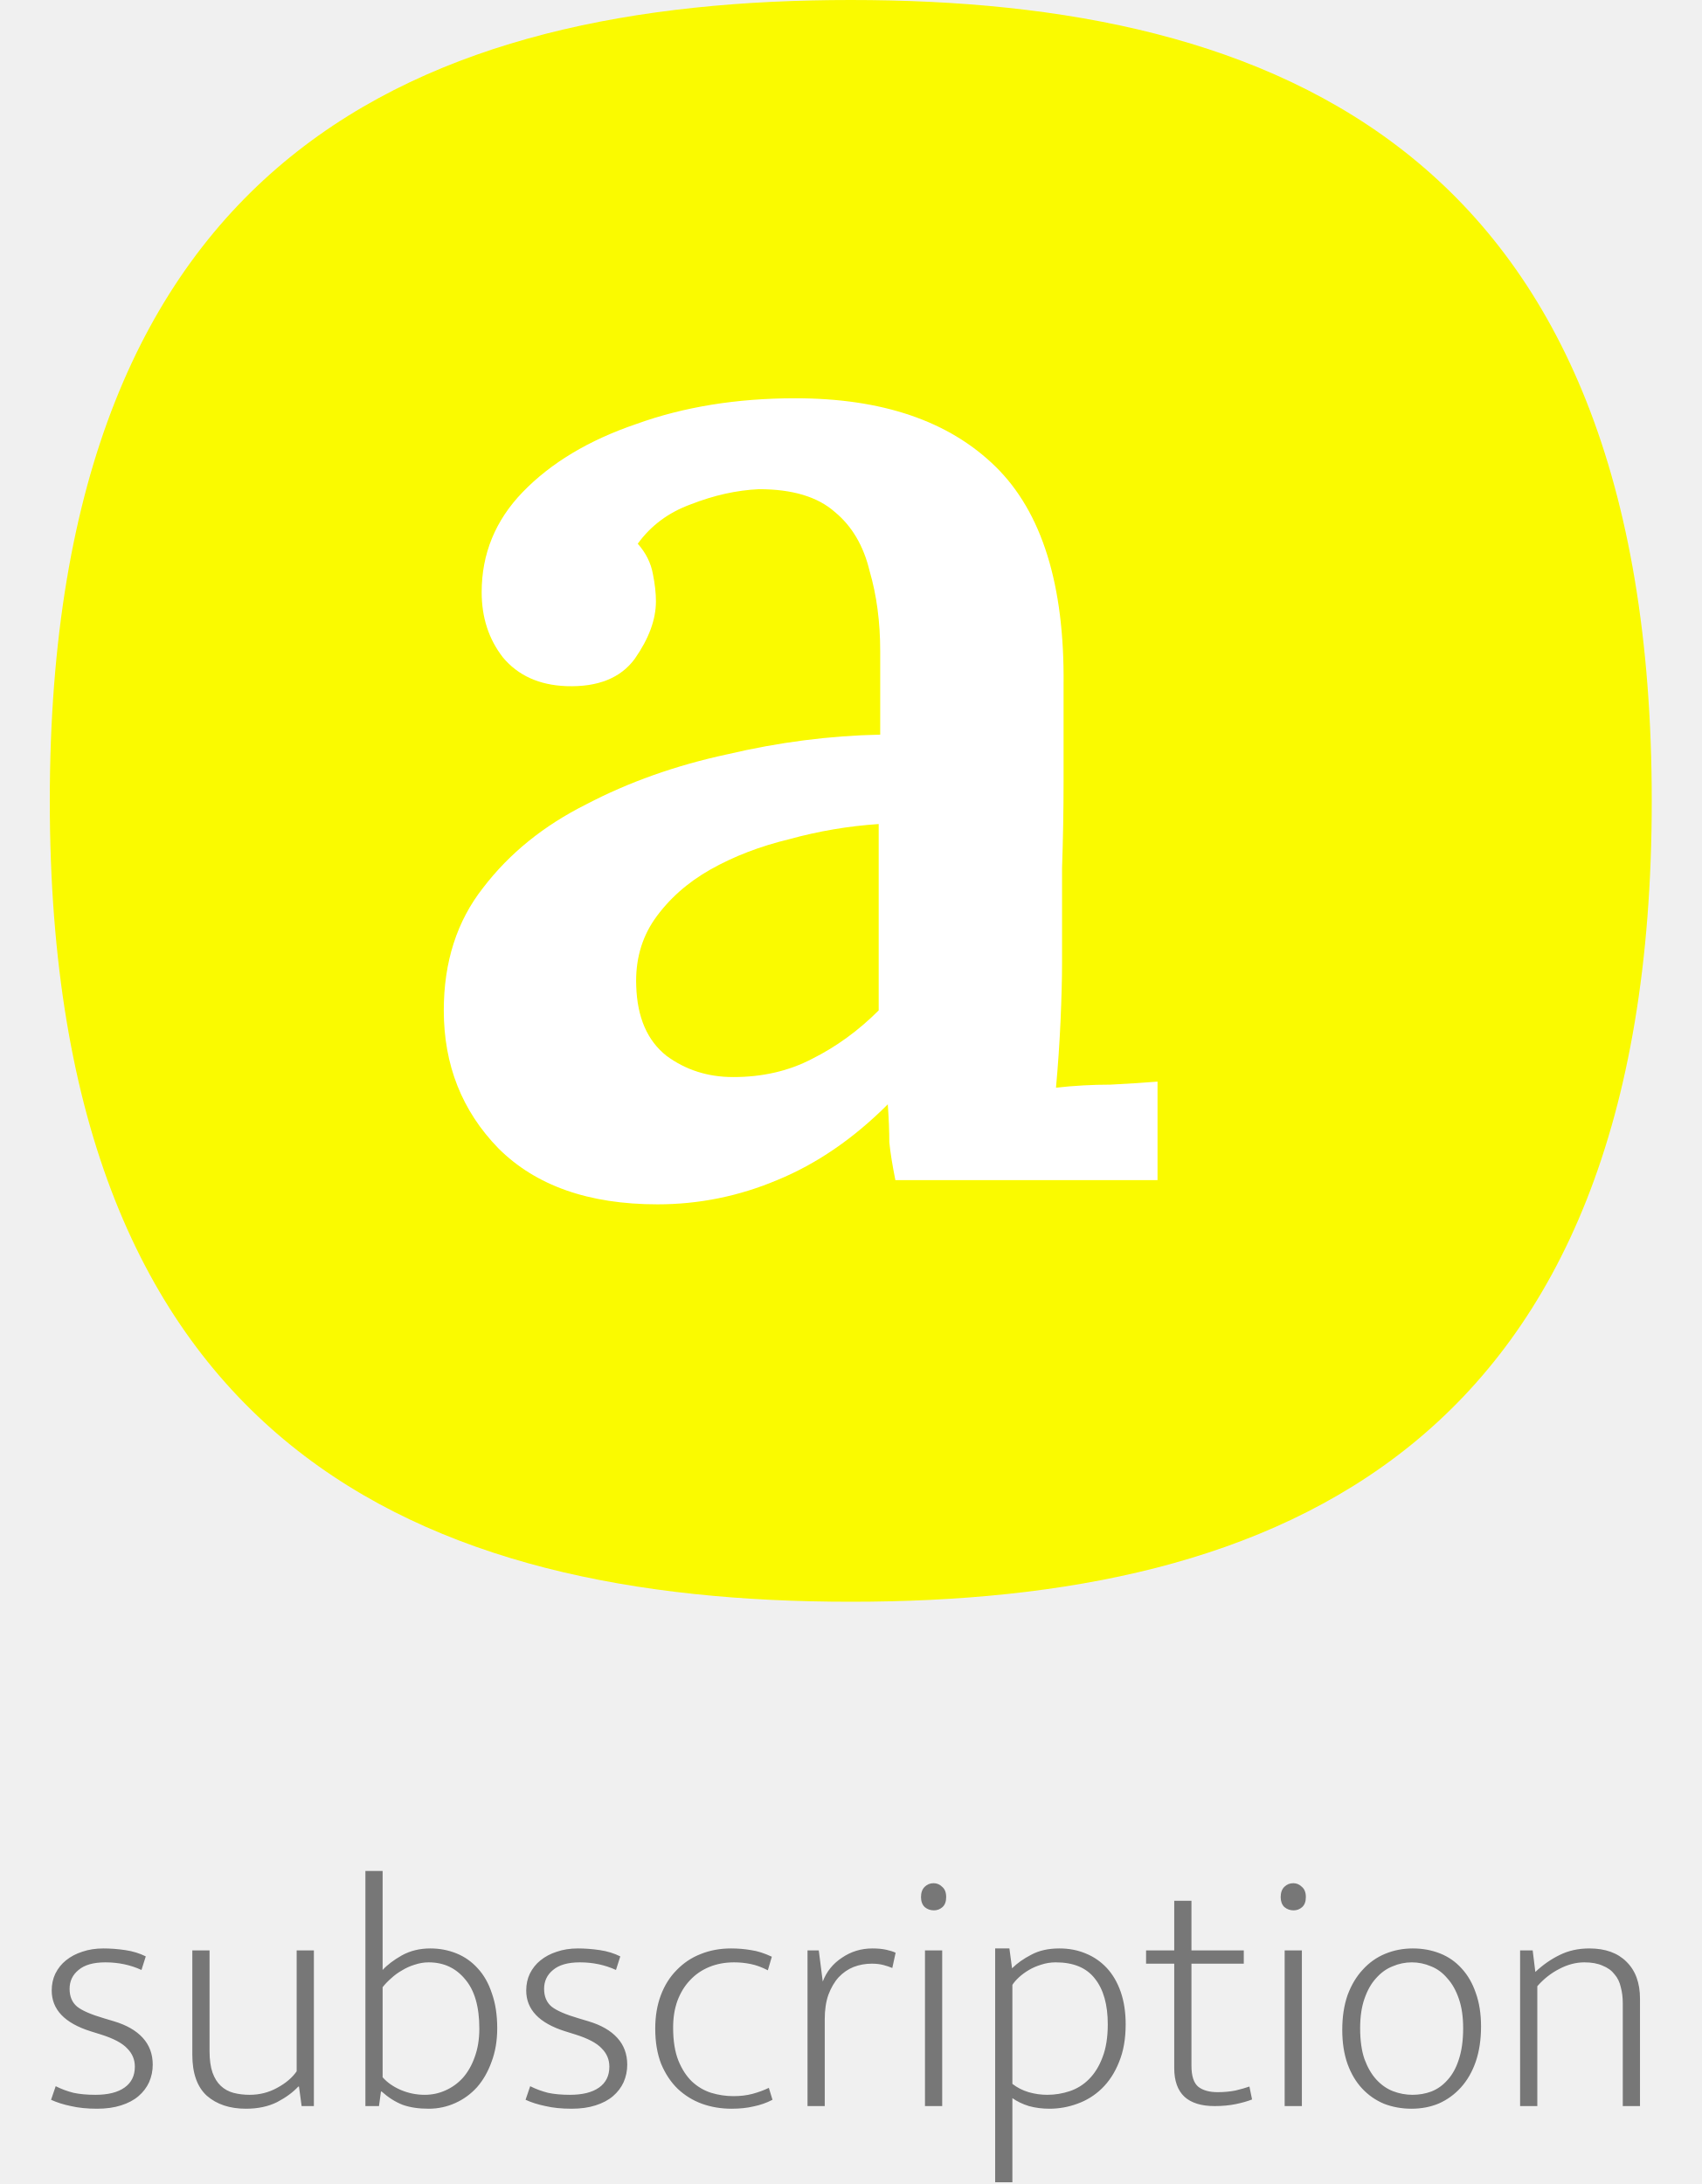
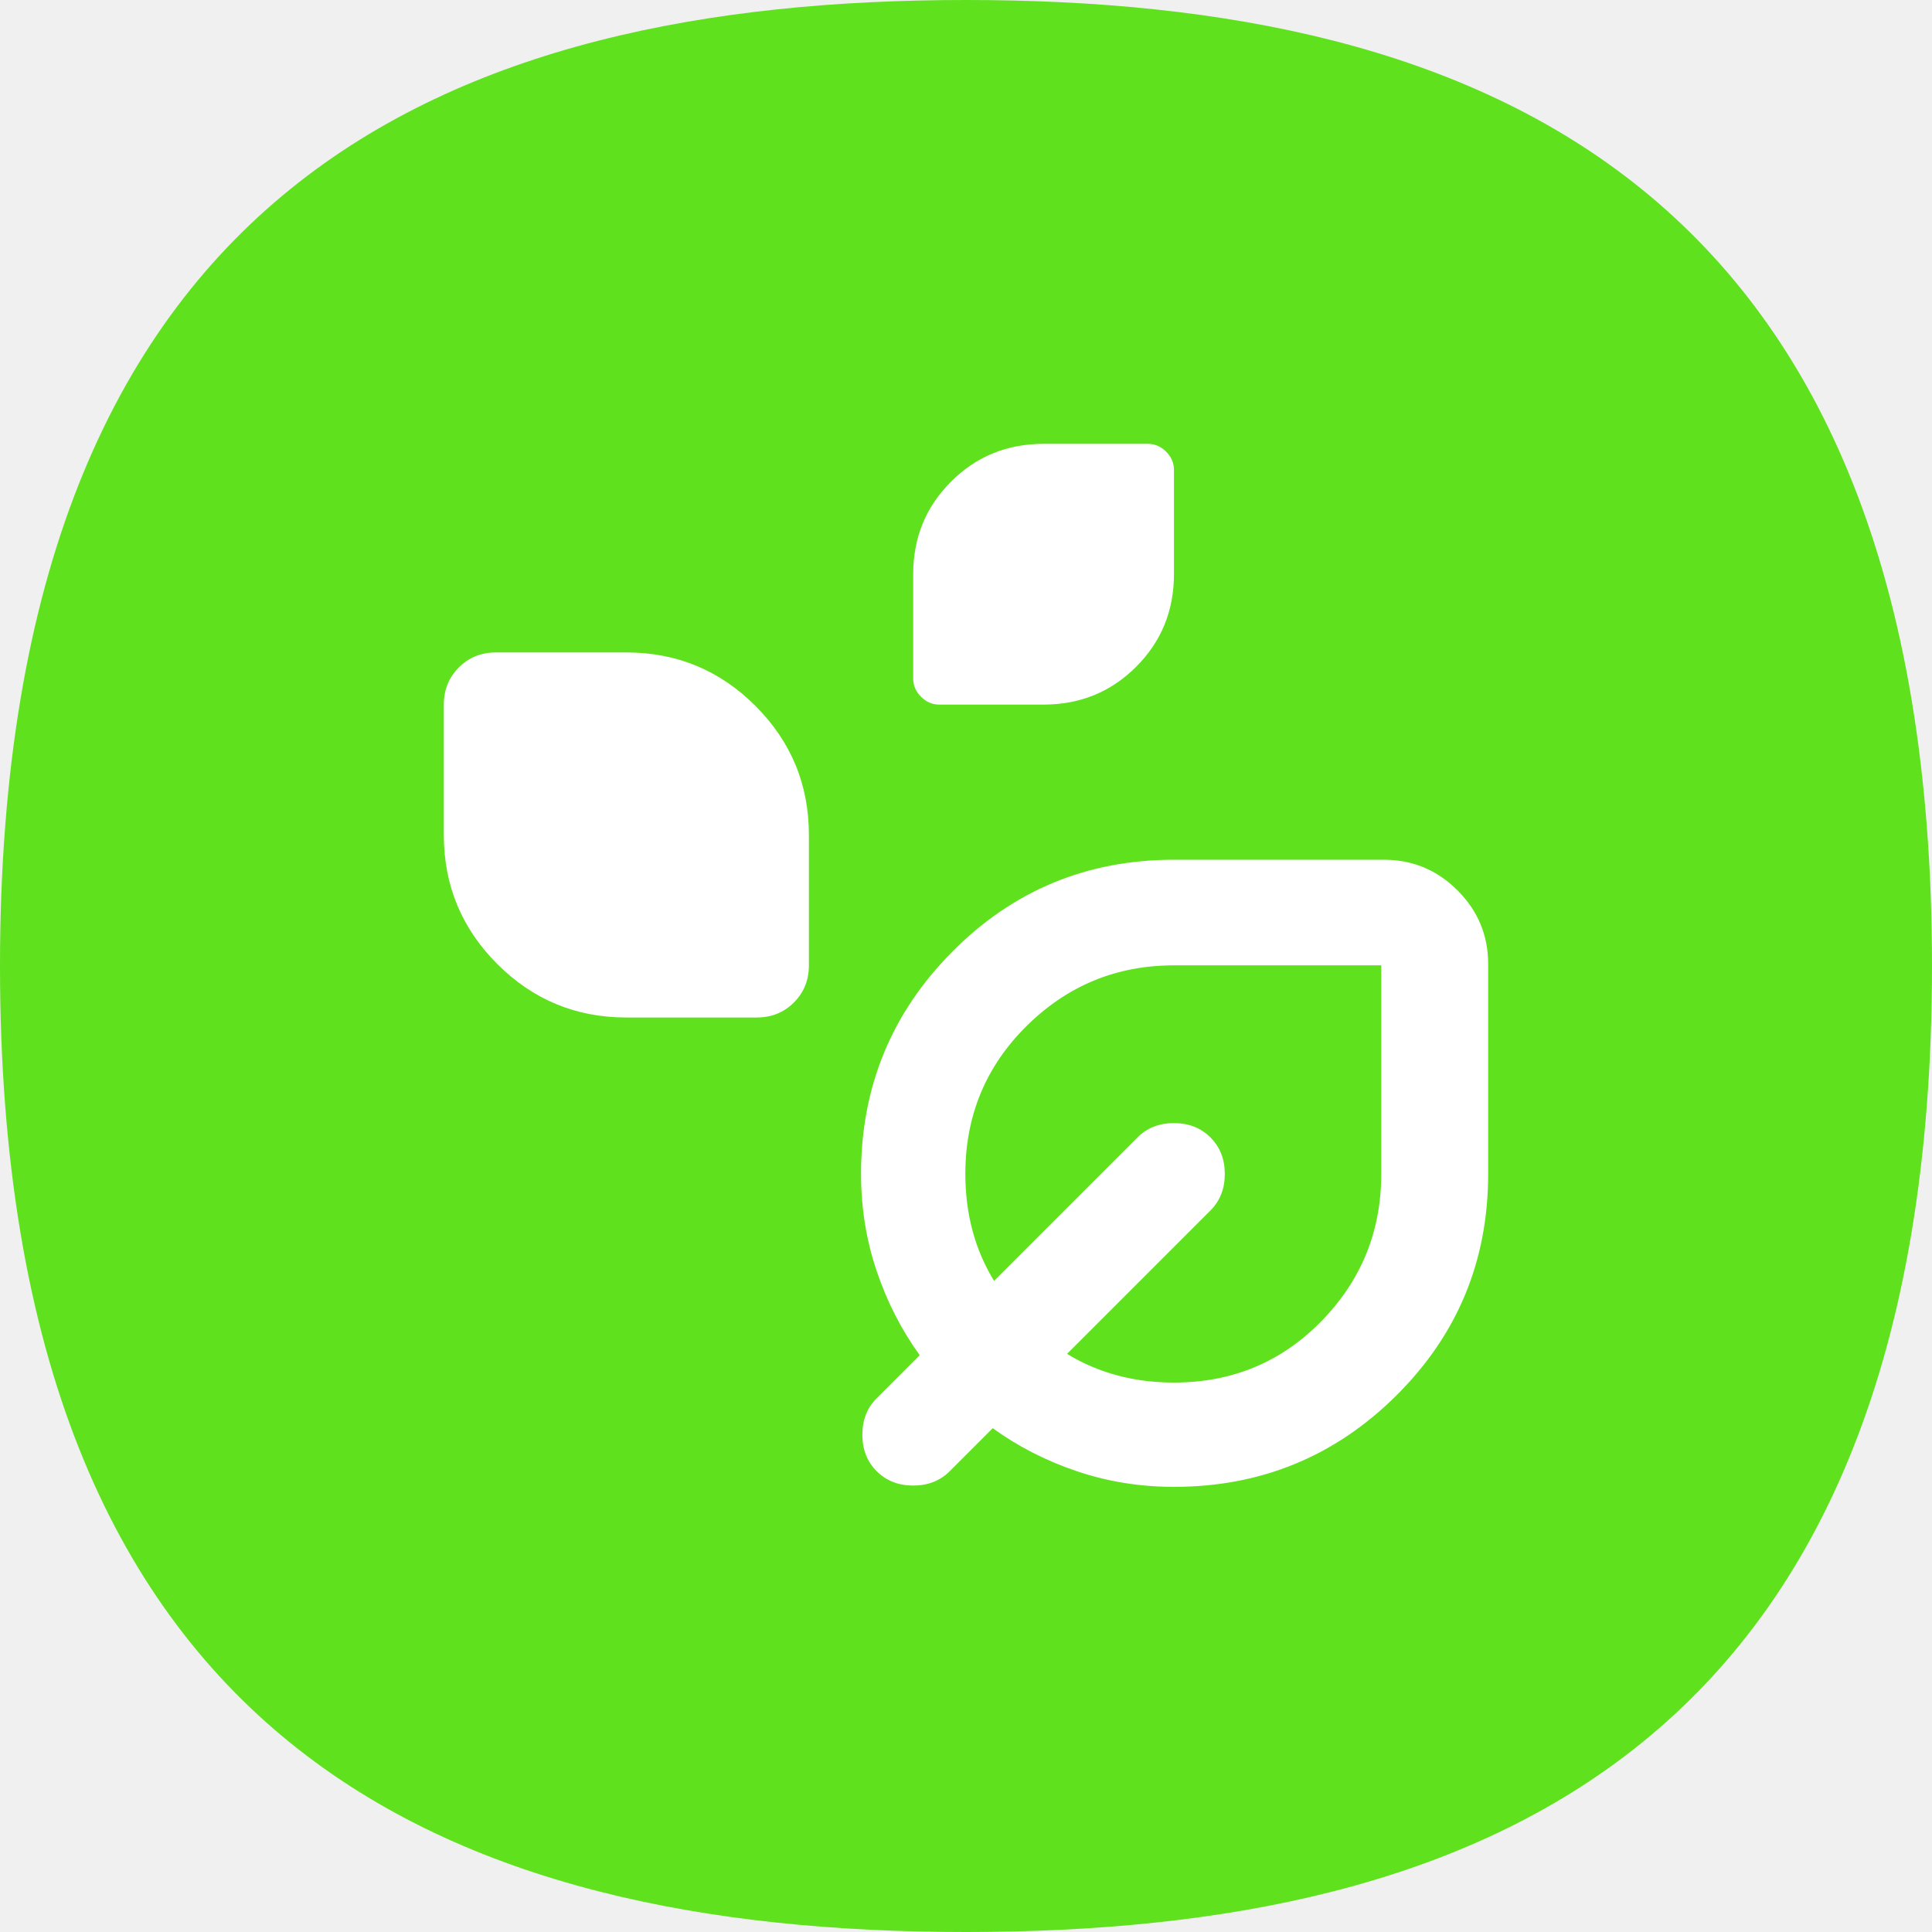
- <svg xmlns="http://www.w3.org/2000/svg" height="140" viewBox="0 0 786 1009" fill="none">
-   <path d="M65.351 910.117C60.251 907.771 54.692 906.598 48.674 906.598C43.166 906.598 39.035 907.771 36.281 910.117C33.527 912.361 32.15 915.268 32.15 918.838C32.15 922.408 33.323 925.162 35.669 927.1C38.015 928.936 42.146 930.721 48.062 932.455L52.652 933.832C58.466 935.566 62.903 938.116 65.963 941.482C69.023 944.848 70.553 948.979 70.553 953.875C70.553 956.731 69.992 959.434 68.87 961.984C67.748 964.432 66.116 966.574 63.974 968.41C61.832 970.246 59.129 971.674 55.865 972.694C52.703 973.714 49.031 974.224 44.849 974.224C40.259 974.224 36.23 973.816 32.762 973C29.294 972.286 26.234 971.317 23.582 970.093L25.724 963.82C28.376 965.146 31.13 966.166 33.986 966.88C36.842 967.492 40.208 967.798 44.084 967.798C49.898 967.798 54.386 966.676 57.548 964.432C60.71 962.188 62.291 958.975 62.291 954.793C62.291 951.529 61.118 948.724 58.772 946.378C56.528 943.93 52.499 941.788 46.685 939.952L41.789 938.422C29.855 934.648 23.888 928.375 23.888 919.603C23.888 916.747 24.449 914.146 25.571 911.8C26.795 909.352 28.427 907.312 30.467 905.68C32.609 903.946 35.108 902.62 37.964 901.702C40.922 900.682 44.186 900.172 47.756 900.172C51.02 900.172 54.386 900.427 57.854 900.937C61.322 901.447 64.484 902.416 67.34 903.844L65.351 910.117ZM137.036 901.09H144.992V973H139.331L138.107 963.973H137.801C135.353 966.625 132.089 969.022 128.009 971.164C123.929 973.204 119.135 974.224 113.627 974.224C106.181 974.224 100.163 972.235 95.573 968.257C91.085 964.177 88.841 957.853 88.841 949.285V901.09H96.797V947.602C96.797 951.58 97.256 954.895 98.174 957.547C99.092 960.097 100.367 962.137 101.999 963.667C103.631 965.197 105.569 966.268 107.813 966.88C110.159 967.492 112.658 967.798 115.31 967.798C119.9 967.798 124.133 966.727 128.009 964.585C131.987 962.443 134.996 959.893 137.036 956.935V901.09ZM229.686 937.045C229.686 942.757 228.819 947.908 227.085 952.498C225.453 957.088 223.209 961.015 220.353 964.279C217.497 967.441 214.131 969.889 210.255 971.623C206.379 973.357 202.299 974.224 198.015 974.224C193.323 974.224 189.294 973.612 185.928 972.388C182.562 971.062 179.349 969.022 176.289 966.268H175.983L175.065 973H168.792V864.37H176.748V910.117C178.89 907.771 181.848 905.527 185.622 903.385C189.498 901.243 193.884 900.172 198.78 900.172C203.064 900.172 207.093 900.937 210.867 902.467C214.641 903.997 217.905 906.292 220.659 909.352C223.515 912.412 225.708 916.288 227.238 920.98C228.87 925.57 229.686 930.925 229.686 937.045ZM221.424 937.198C221.424 927.1 219.231 919.501 214.845 914.401C210.561 909.199 204.951 906.598 198.015 906.598C195.873 906.598 193.731 906.955 191.589 907.669C189.549 908.281 187.611 909.148 185.775 910.27C183.939 911.29 182.256 912.514 180.726 913.942C179.196 915.268 177.87 916.645 176.748 918.073V959.689C178.788 962.035 181.542 963.973 185.01 965.503C188.58 967.033 192.303 967.798 196.179 967.798C199.545 967.798 202.707 967.135 205.665 965.809C208.725 964.483 211.428 962.545 213.774 959.995C216.12 957.343 217.956 954.13 219.282 950.356C220.71 946.48 221.424 942.094 221.424 937.198ZM284.542 910.117C279.442 907.771 273.883 906.598 267.865 906.598C262.357 906.598 258.226 907.771 255.472 910.117C252.718 912.361 251.341 915.268 251.341 918.838C251.341 922.408 252.514 925.162 254.86 927.1C257.206 928.936 261.337 930.721 267.253 932.455L271.843 933.832C277.657 935.566 282.094 938.116 285.154 941.482C288.214 944.848 289.744 948.979 289.744 953.875C289.744 956.731 289.183 959.434 288.061 961.984C286.939 964.432 285.307 966.574 283.165 968.41C281.023 970.246 278.32 971.674 275.056 972.694C271.894 973.714 268.222 974.224 264.04 974.224C259.45 974.224 255.421 973.816 251.953 973C248.485 972.286 245.425 971.317 242.773 970.093L244.915 963.82C247.567 965.146 250.321 966.166 253.177 966.88C256.033 967.492 259.399 967.798 263.275 967.798C269.089 967.798 273.577 966.676 276.739 964.432C279.901 962.188 281.482 958.975 281.482 954.793C281.482 951.529 280.309 948.724 277.963 946.378C275.719 943.93 271.69 941.788 265.876 939.952L260.98 938.422C249.046 934.648 243.079 928.375 243.079 919.603C243.079 916.747 243.64 914.146 244.762 911.8C245.986 909.352 247.618 907.312 249.658 905.68C251.8 903.946 254.299 902.62 257.155 901.702C260.113 900.682 263.377 900.172 266.947 900.172C270.211 900.172 273.577 900.427 277.045 900.937C280.513 901.447 283.675 902.416 286.531 903.844L284.542 910.117ZM338.785 968.41C342.049 968.41 345.007 968.053 347.659 967.339C350.311 966.625 352.81 965.707 355.156 964.585L356.839 970.093C354.085 971.521 351.178 972.541 348.118 973.153C345.16 973.867 341.743 974.224 337.867 974.224C333.073 974.224 328.534 973.459 324.25 971.929C320.068 970.399 316.345 968.104 313.081 965.044C309.919 961.984 307.369 958.159 305.431 953.569C303.595 948.877 302.677 943.42 302.677 937.198C302.677 931.486 303.544 926.335 305.278 921.745C307.012 917.155 309.46 913.279 312.622 910.117C315.784 906.853 319.456 904.405 323.638 902.773C327.922 901.039 332.614 900.172 337.714 900.172C340.876 900.172 343.936 900.427 346.894 900.937C349.852 901.345 353.065 902.365 356.533 903.997L354.697 910.27C351.943 908.842 349.291 907.873 346.741 907.363C344.293 906.853 341.743 906.598 339.091 906.598C334.909 906.598 331.084 907.312 327.616 908.74C324.148 910.168 321.19 912.208 318.742 914.86C316.294 917.41 314.356 920.572 312.928 924.346C311.602 928.018 310.939 932.149 310.939 936.739C310.939 942.859 311.755 947.959 313.387 952.039C315.019 956.017 317.11 959.23 319.66 961.678C322.312 964.126 325.27 965.86 328.534 966.88C331.9 967.9 335.317 968.41 338.785 968.41ZM373.02 973V901.09H378.222L380.058 915.472C381.792 910.882 384.75 907.21 388.932 904.456C393.114 901.6 397.806 900.172 403.008 900.172C405.456 900.172 407.598 900.376 409.434 900.784C411.27 901.192 412.698 901.651 413.718 902.161L412.188 909.199C410.964 908.689 409.587 908.23 408.057 907.822C406.527 907.414 404.742 907.21 402.702 907.21C399.744 907.21 396.939 907.72 394.287 908.74C391.737 909.76 389.442 911.341 387.402 913.483C385.464 915.625 383.883 918.328 382.659 921.592C381.537 924.754 380.976 928.528 380.976 932.914V973H373.02ZM427.279 973V901.09H435.235V973H427.279ZM431.41 882.577C429.778 882.577 428.35 882.067 427.126 881.047C426.004 879.925 425.443 878.395 425.443 876.457C425.443 874.417 426.004 872.836 427.126 871.714C428.248 870.592 429.625 870.031 431.257 870.031C432.787 870.031 434.113 870.592 435.235 871.714C436.459 872.734 437.071 874.315 437.071 876.457C437.071 878.497 436.51 880.027 435.388 881.047C434.266 882.067 432.94 882.577 431.41 882.577ZM484.793 974.224C481.427 974.224 478.265 973.816 475.307 973C472.349 972.082 469.799 970.858 467.657 969.328V1008.19H459.701V900.172H466.28L467.504 909.352C469.85 907.006 472.808 904.915 476.378 903.079C479.948 901.141 484.283 900.172 489.383 900.172C493.769 900.172 497.798 900.937 501.47 902.467C505.244 903.997 508.508 906.241 511.262 909.199C514.016 912.157 516.158 915.829 517.688 920.215C519.218 924.601 519.983 929.599 519.983 935.209C519.983 941.941 518.963 947.755 516.923 952.651C514.985 957.547 512.333 961.627 508.967 964.891C505.703 968.053 501.929 970.399 497.645 971.929C493.463 973.459 489.179 974.224 484.793 974.224ZM487.7 906.598C485.354 906.598 483.11 906.955 480.968 907.669C478.928 908.281 477.041 909.097 475.307 910.117C473.573 911.137 472.043 912.259 470.717 913.483C469.391 914.707 468.371 915.88 467.657 917.002V962.749C469.901 964.483 472.4 965.758 475.154 966.574C478.01 967.39 480.866 967.798 483.722 967.798C487.292 967.798 490.76 967.237 494.126 966.115C497.492 964.993 500.45 963.157 503 960.607C505.652 957.955 507.743 954.589 509.273 950.509C510.905 946.327 511.721 941.227 511.721 935.209C511.721 926.131 509.732 919.093 505.754 914.095C501.878 909.097 495.86 906.598 487.7 906.598ZM574.547 907.21H550.373V954.334C550.373 959.128 551.444 962.392 553.586 964.126C555.728 965.758 558.686 966.574 562.46 966.574C565.418 966.574 568.172 966.319 570.722 965.809C573.272 965.197 575.414 964.585 577.148 963.973L578.372 969.94C576.332 970.756 573.833 971.47 570.875 972.082C567.917 972.694 564.653 973 561.083 973C554.963 973 550.322 971.572 547.16 968.716C543.998 965.758 542.417 961.321 542.417 955.405V907.21H529.412V901.09H542.417V878.14H550.373V901.09H574.547V907.21ZM593.427 973V901.09H601.383V973H593.427ZM597.558 882.577C595.926 882.577 594.498 882.067 593.274 881.047C592.152 879.925 591.591 878.395 591.591 876.457C591.591 874.417 592.152 872.836 593.274 871.714C594.396 870.592 595.773 870.031 597.405 870.031C598.935 870.031 600.261 870.592 601.383 871.714C602.607 872.734 603.219 874.315 603.219 876.457C603.219 878.497 602.658 880.027 601.536 881.047C600.414 882.067 599.088 882.577 597.558 882.577ZM684.143 936.28C684.143 942.298 683.327 947.704 681.695 952.498C680.063 957.19 677.768 961.168 674.81 964.432C671.954 967.594 668.588 970.042 664.712 971.776C660.836 973.408 656.603 974.224 652.013 974.224C647.525 974.224 643.292 973.459 639.314 971.929C635.438 970.297 632.072 967.951 629.216 964.891C626.36 961.831 624.116 958.057 622.484 953.569C620.852 948.979 620.036 943.726 620.036 937.81C620.036 931.792 620.852 926.437 622.484 921.745C624.218 917.053 626.564 913.126 629.522 909.964C632.48 906.7 635.948 904.252 639.926 902.62C643.904 900.988 648.137 900.172 652.625 900.172C657.113 900.172 661.295 900.937 665.171 902.467C669.047 903.997 672.362 906.292 675.116 909.352C677.972 912.412 680.165 916.186 681.695 920.674C683.327 925.162 684.143 930.364 684.143 936.28ZM675.881 937.045C675.881 931.741 675.218 927.202 673.892 923.428C672.566 919.552 670.781 916.39 668.537 913.942C666.395 911.392 663.896 909.556 661.04 908.434C658.184 907.21 655.226 906.598 652.166 906.598C649.106 906.598 646.148 907.21 643.292 908.434C640.436 909.556 637.886 911.392 635.642 913.942C633.398 916.39 631.613 919.552 630.287 923.428C628.961 927.202 628.298 931.741 628.298 937.045C628.298 942.655 628.961 947.398 630.287 951.274C631.715 955.15 633.551 958.312 635.795 960.76C638.039 963.208 640.589 964.993 643.445 966.115C646.403 967.237 649.412 967.798 652.472 967.798C655.532 967.798 658.439 967.288 661.193 966.268C664.049 965.146 666.548 963.361 668.69 960.913C670.934 958.465 672.668 955.303 673.892 951.427C675.218 947.449 675.881 942.655 675.881 937.045ZM710.142 973H702.186V901.09H708L709.224 911.035C712.692 907.771 716.415 905.17 720.393 903.232C724.473 901.192 729.063 900.172 734.163 900.172C741.507 900.172 747.219 902.212 751.299 906.292C755.481 910.372 757.572 916.084 757.572 923.428V973H749.616V925.417C749.616 922.765 749.31 920.317 748.698 918.073C748.188 915.727 747.219 913.738 745.791 912.106C744.465 910.372 742.629 909.046 740.283 908.128C738.039 907.108 735.234 906.598 731.868 906.598C727.992 906.598 724.116 907.618 720.24 909.658C716.466 911.596 713.1 914.248 710.142 917.614V973Z" fill="#777777" />
-   <path d="M23 370C23 70 196 0 393 0C590 0 763 70 763 370C763 670 590 740 393 740C196 740 23 670 23 370Z" fill="#FAFA00" />
-   <path d="M413.6 545.2C412.2 538.2 411.267 532.367 410.8 527.7C410.8 522.567 410.567 516.733 410.1 510.2C394.233 526.067 377.2 537.733 359 545.2C341.267 552.667 322.833 556.4 303.7 556.4C271.967 556.4 247.467 547.767 230.2 530.5C213.4 513.233 205 492 205 466.8C205 444.4 211.067 425.5 223.2 410.1C235.333 394.233 251.2 381.4 270.8 371.6C290.4 361.333 312.1 353.633 335.9 348.5C359.7 342.9 383.267 339.867 406.6 339.4V300.9C406.6 287.367 404.967 275 401.7 263.8C398.9 252.133 393.533 243.033 385.6 236.5C377.667 229.5 366 226 350.6 226C340.333 226.467 329.833 228.8 319.1 233C308.833 236.733 300.667 242.8 294.6 251.2C298.333 255.4 300.667 260.067 301.6 265.2C302.533 269.867 303 274.067 303 277.8C303 286.2 299.733 295.067 293.2 304.4C286.667 313.267 276.167 317.467 261.7 317C249.1 316.533 239.3 312.1 232.3 303.7C225.767 295.3 222.5 285.267 222.5 273.6C222.5 255.867 228.8 240.467 241.4 227.4C254.467 213.867 271.967 203.367 293.9 195.9C315.833 187.967 340.333 184 367.4 184C407.533 184 438.333 194.5 459.8 215.5C481.267 236.5 491.767 270.1 491.3 316.3C491.3 332.633 491.3 347.567 491.3 361.1C491.3 374.167 491.067 387.467 490.6 401C490.6 414.067 490.6 428.767 490.6 445.1C490.6 452.1 490.367 460.967 489.9 471.7C489.433 481.967 488.733 492.233 487.8 502.5C496.2 501.567 504.6 501.1 513 501.1C521.867 500.633 529.1 500.167 534.7 499.7V545.2H413.6ZM405.9 380.7C391.9 381.633 378.133 383.967 364.6 387.7C351.067 390.967 338.933 395.633 328.2 401.7C317.467 407.767 308.833 415.467 302.3 424.8C296.233 433.667 293.433 443.933 293.9 455.6C294.367 470.067 299.033 480.8 307.9 487.8C316.767 494.333 327.033 497.6 338.7 497.6C352.233 497.6 364.367 494.8 375.1 489.2C386.3 483.6 396.567 476.133 405.9 466.8C405.9 462.133 405.9 457.233 405.9 452.1C405.9 446.967 405.9 441.833 405.9 436.7C405.9 430.167 405.9 422 405.9 412.2C405.9 402.4 405.9 391.9 405.9 380.7Z" fill="white" />
+ <svg xmlns="http://www.w3.org/2000/svg" width="100" height="100" viewBox="0 0 740 740" fill="#5FE11E">
+   <path d="M0 370C0 70 173 0 370 0C567 0 740 70 740 370C740 670 567 740 370 740C173 740 0 670 0 370Z" />
+   <path d="M359.763 269.875C357.099 269.875 354.769 268.876 352.772 266.879C350.774 264.881 349.775 262.551 349.775 259.888V219.938C349.775 205.955 354.603 194.137 364.257 184.482C373.912 174.827 385.73 170 399.713 170H439.663C442.326 170 444.657 170.999 446.654 172.996C448.652 174.994 449.65 177.324 449.65 179.988V219.938C449.65 233.92 444.823 245.739 435.169 255.393C425.514 265.048 413.695 269.875 399.713 269.875H359.763ZM239.913 389.725C220.603 389.725 204.124 382.901 190.474 369.251C176.825 355.601 170 339.122 170 319.813V269.875C170 264.216 171.914 259.471 175.743 255.643C179.571 251.814 184.315 249.9 189.975 249.9H239.913C259.222 249.9 275.701 256.725 289.351 270.375C303 284.024 309.825 300.504 309.825 319.813V369.75C309.825 375.41 307.911 380.154 304.082 383.983C300.254 387.811 295.51 389.725 289.85 389.725H239.913ZM449.65 569.501C436.667 569.501 424.265 567.503 412.447 563.508C400.628 559.513 389.892 554.02 380.237 547.029L363.758 563.508C360.096 567.17 355.435 569.001 349.775 569.001C344.116 569.001 339.455 567.17 335.793 563.508C332.131 559.846 330.3 555.185 330.3 549.526C330.3 543.866 332.131 539.205 335.793 535.543L352.272 519.064C345.281 509.409 339.788 498.672 335.793 486.854C331.798 475.035 329.8 462.634 329.8 449.65C329.8 416.359 341.452 387.978 364.757 364.507C388.061 341.036 416.359 329.301 449.65 329.301H530.05C541.036 329.301 550.441 333.213 558.265 341.036C566.088 348.86 570 358.265 570 369.251V449.65C570 482.942 558.265 511.24 534.794 534.544C511.323 557.849 482.942 569.501 449.65 569.501ZM449.65 529.551C471.956 529.551 490.766 521.727 506.08 506.08C521.394 490.433 529.051 471.623 529.051 449.65V369.75H449.65C427.678 369.75 408.868 377.491 393.221 392.971C377.574 408.452 369.75 427.345 369.75 449.65C369.75 457.308 370.666 464.548 372.497 471.373C374.328 478.198 377.074 484.607 380.737 490.599L435.668 435.668C439.33 432.006 443.991 430.175 449.65 430.175C455.31 430.175 459.971 432.006 463.633 435.668C467.295 439.33 469.126 443.991 469.126 449.65C469.126 455.31 467.295 459.971 463.633 463.633L408.702 518.564C414.694 522.226 421.103 524.973 427.928 526.804C434.752 528.635 441.993 529.551 449.65 529.551Z" fill="white" />
</svg>
